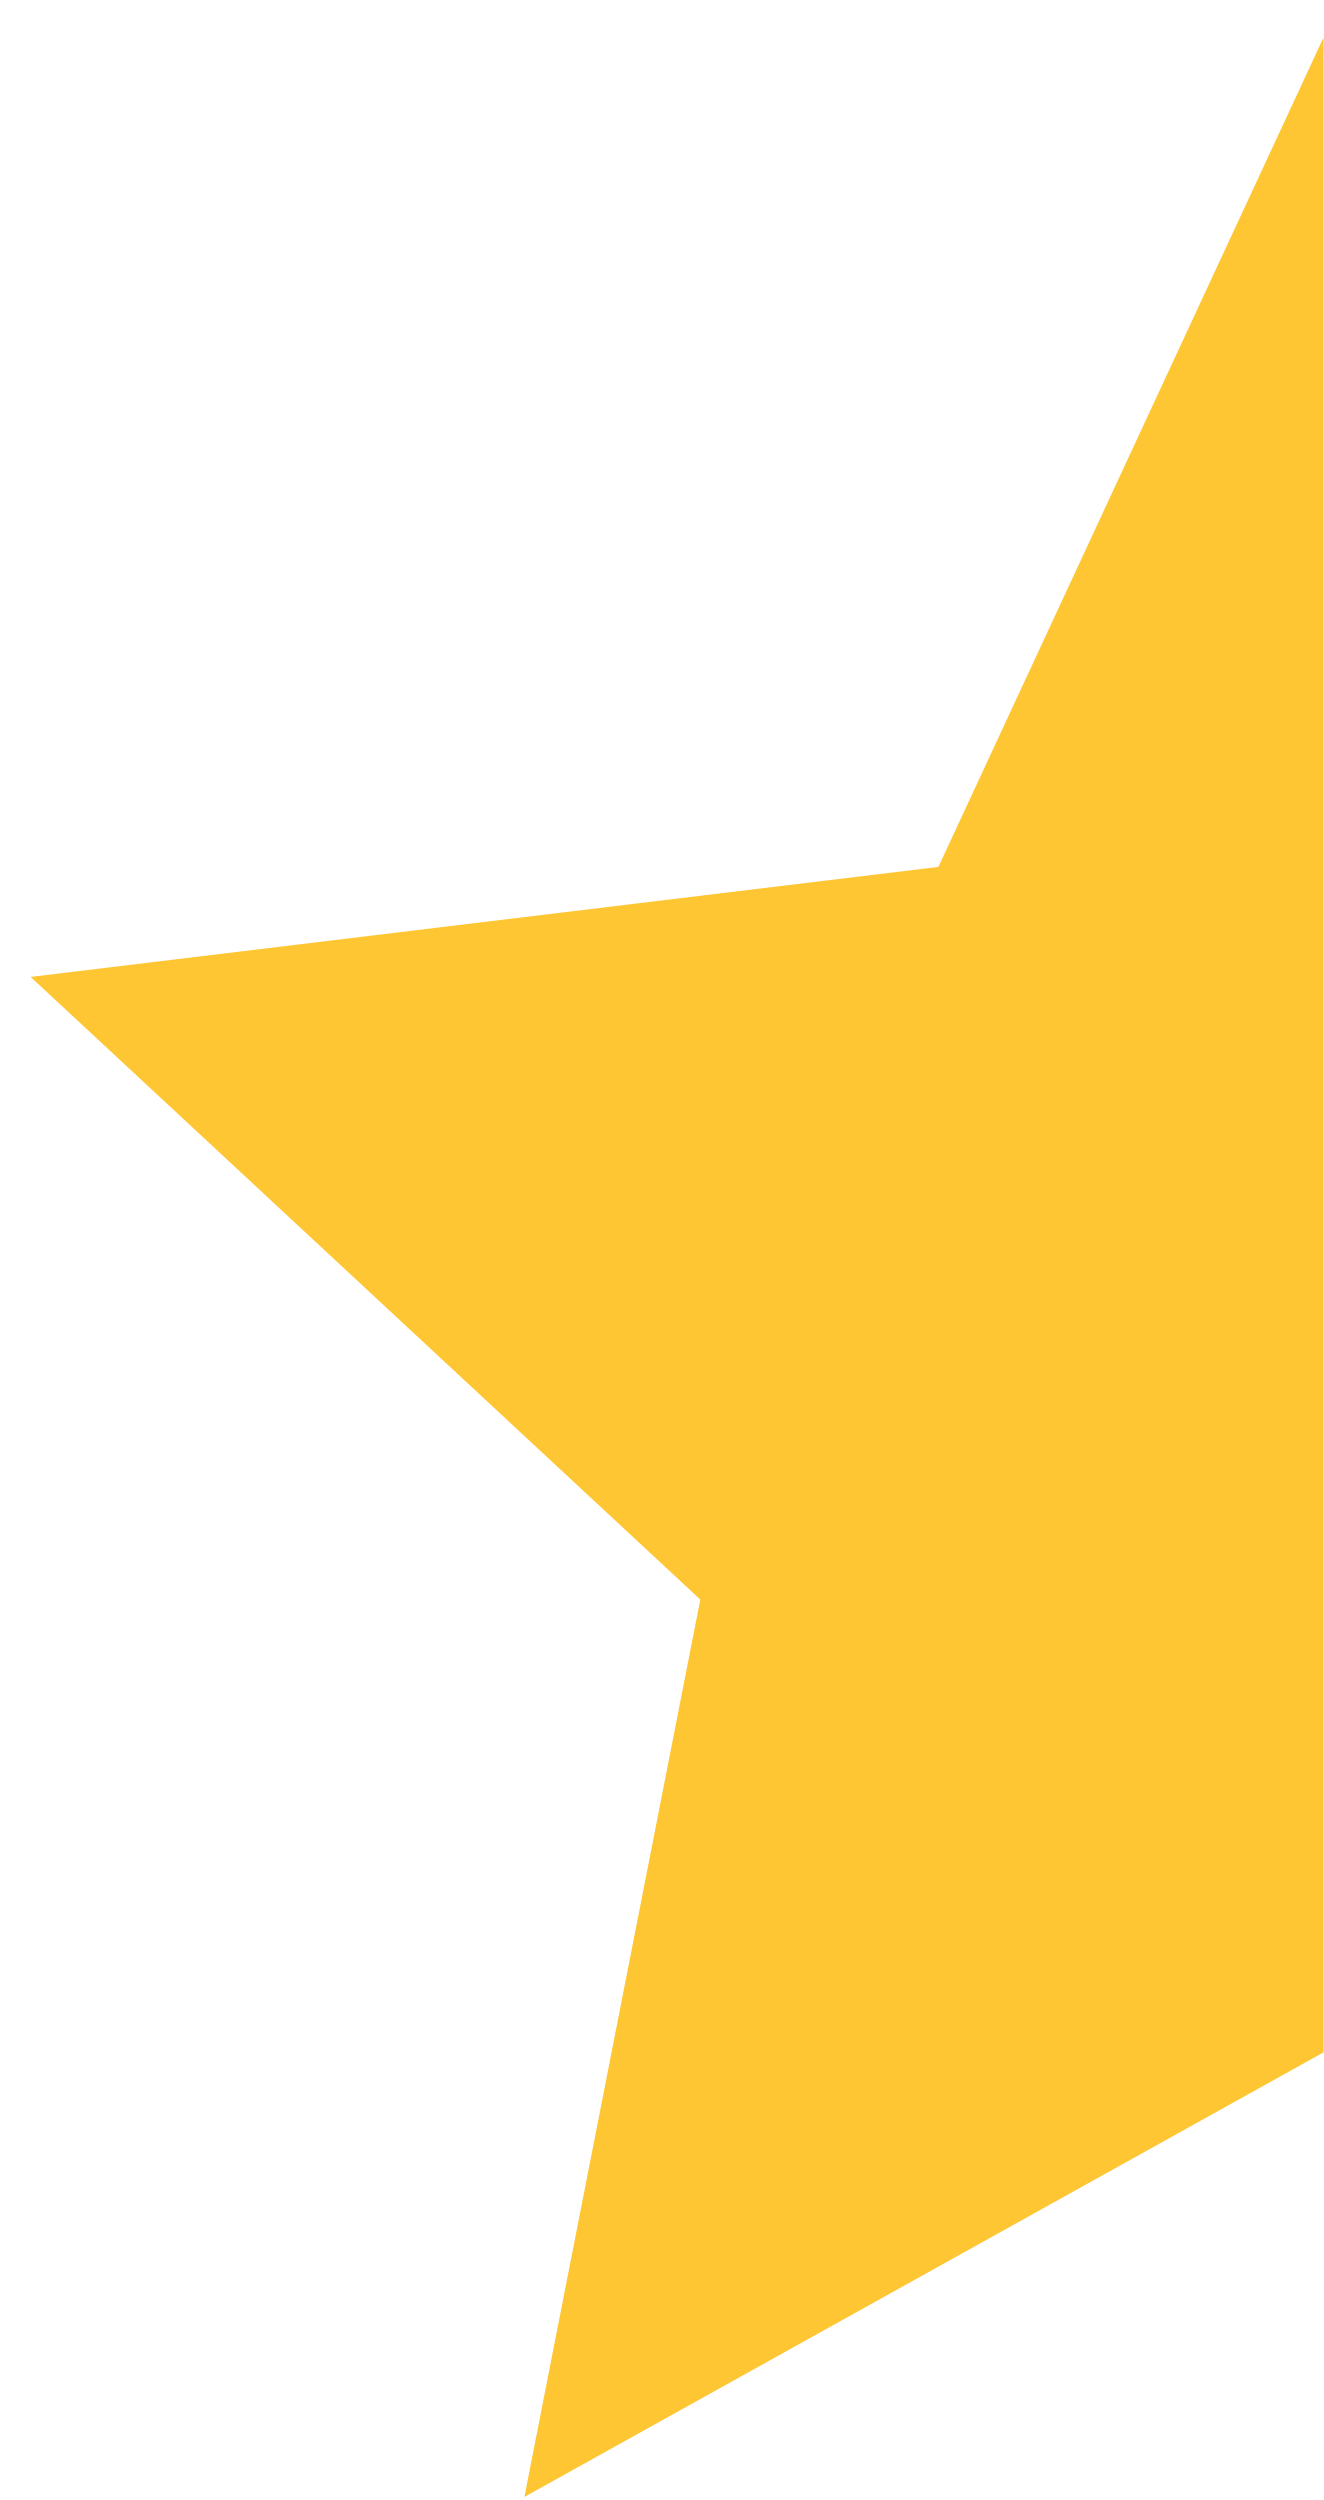
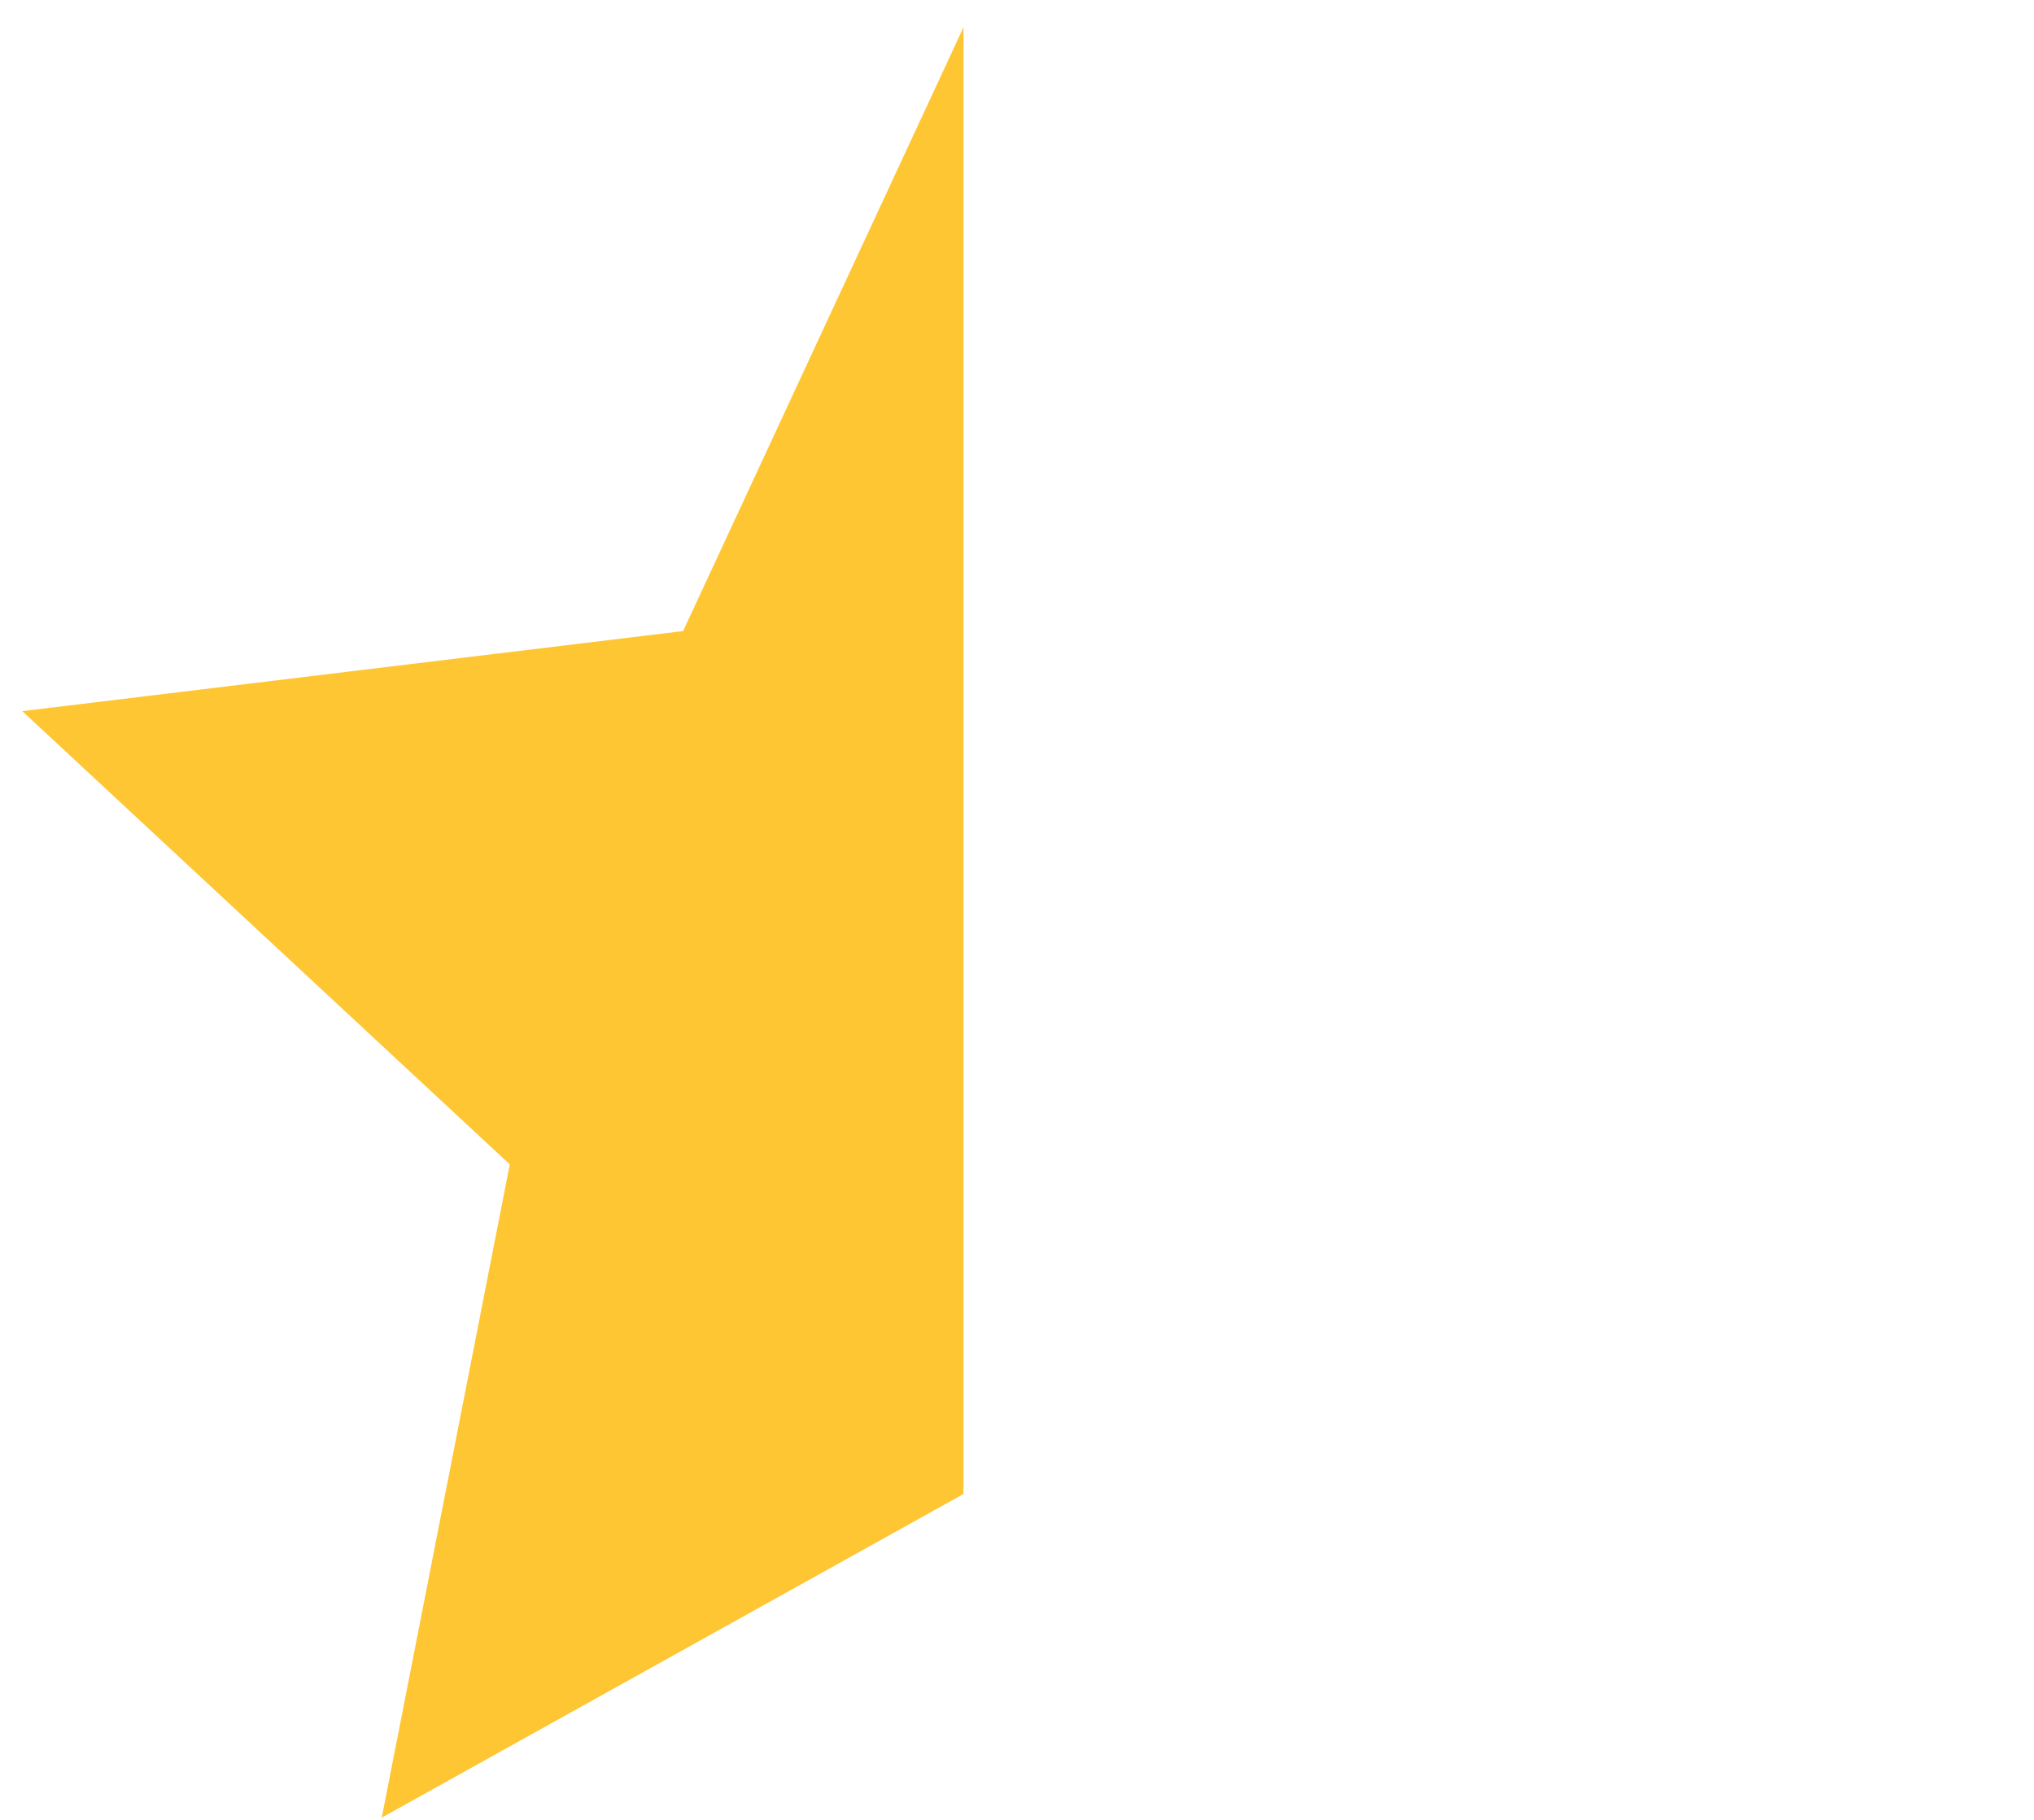
- <svg xmlns="http://www.w3.org/2000/svg" width="9" height="17" viewBox="0 0 9 17" fill="none">
+ <svg xmlns="http://www.w3.org/2000/svg" width="19" height="17" viewBox="0 0 19 17" fill="none">
  <path d="M3.566 16.979L9 13.956V0.255L6.381 5.895L0.208 6.643L4.762 10.877L3.566 16.979Z" fill="#FFC633" />
</svg>
